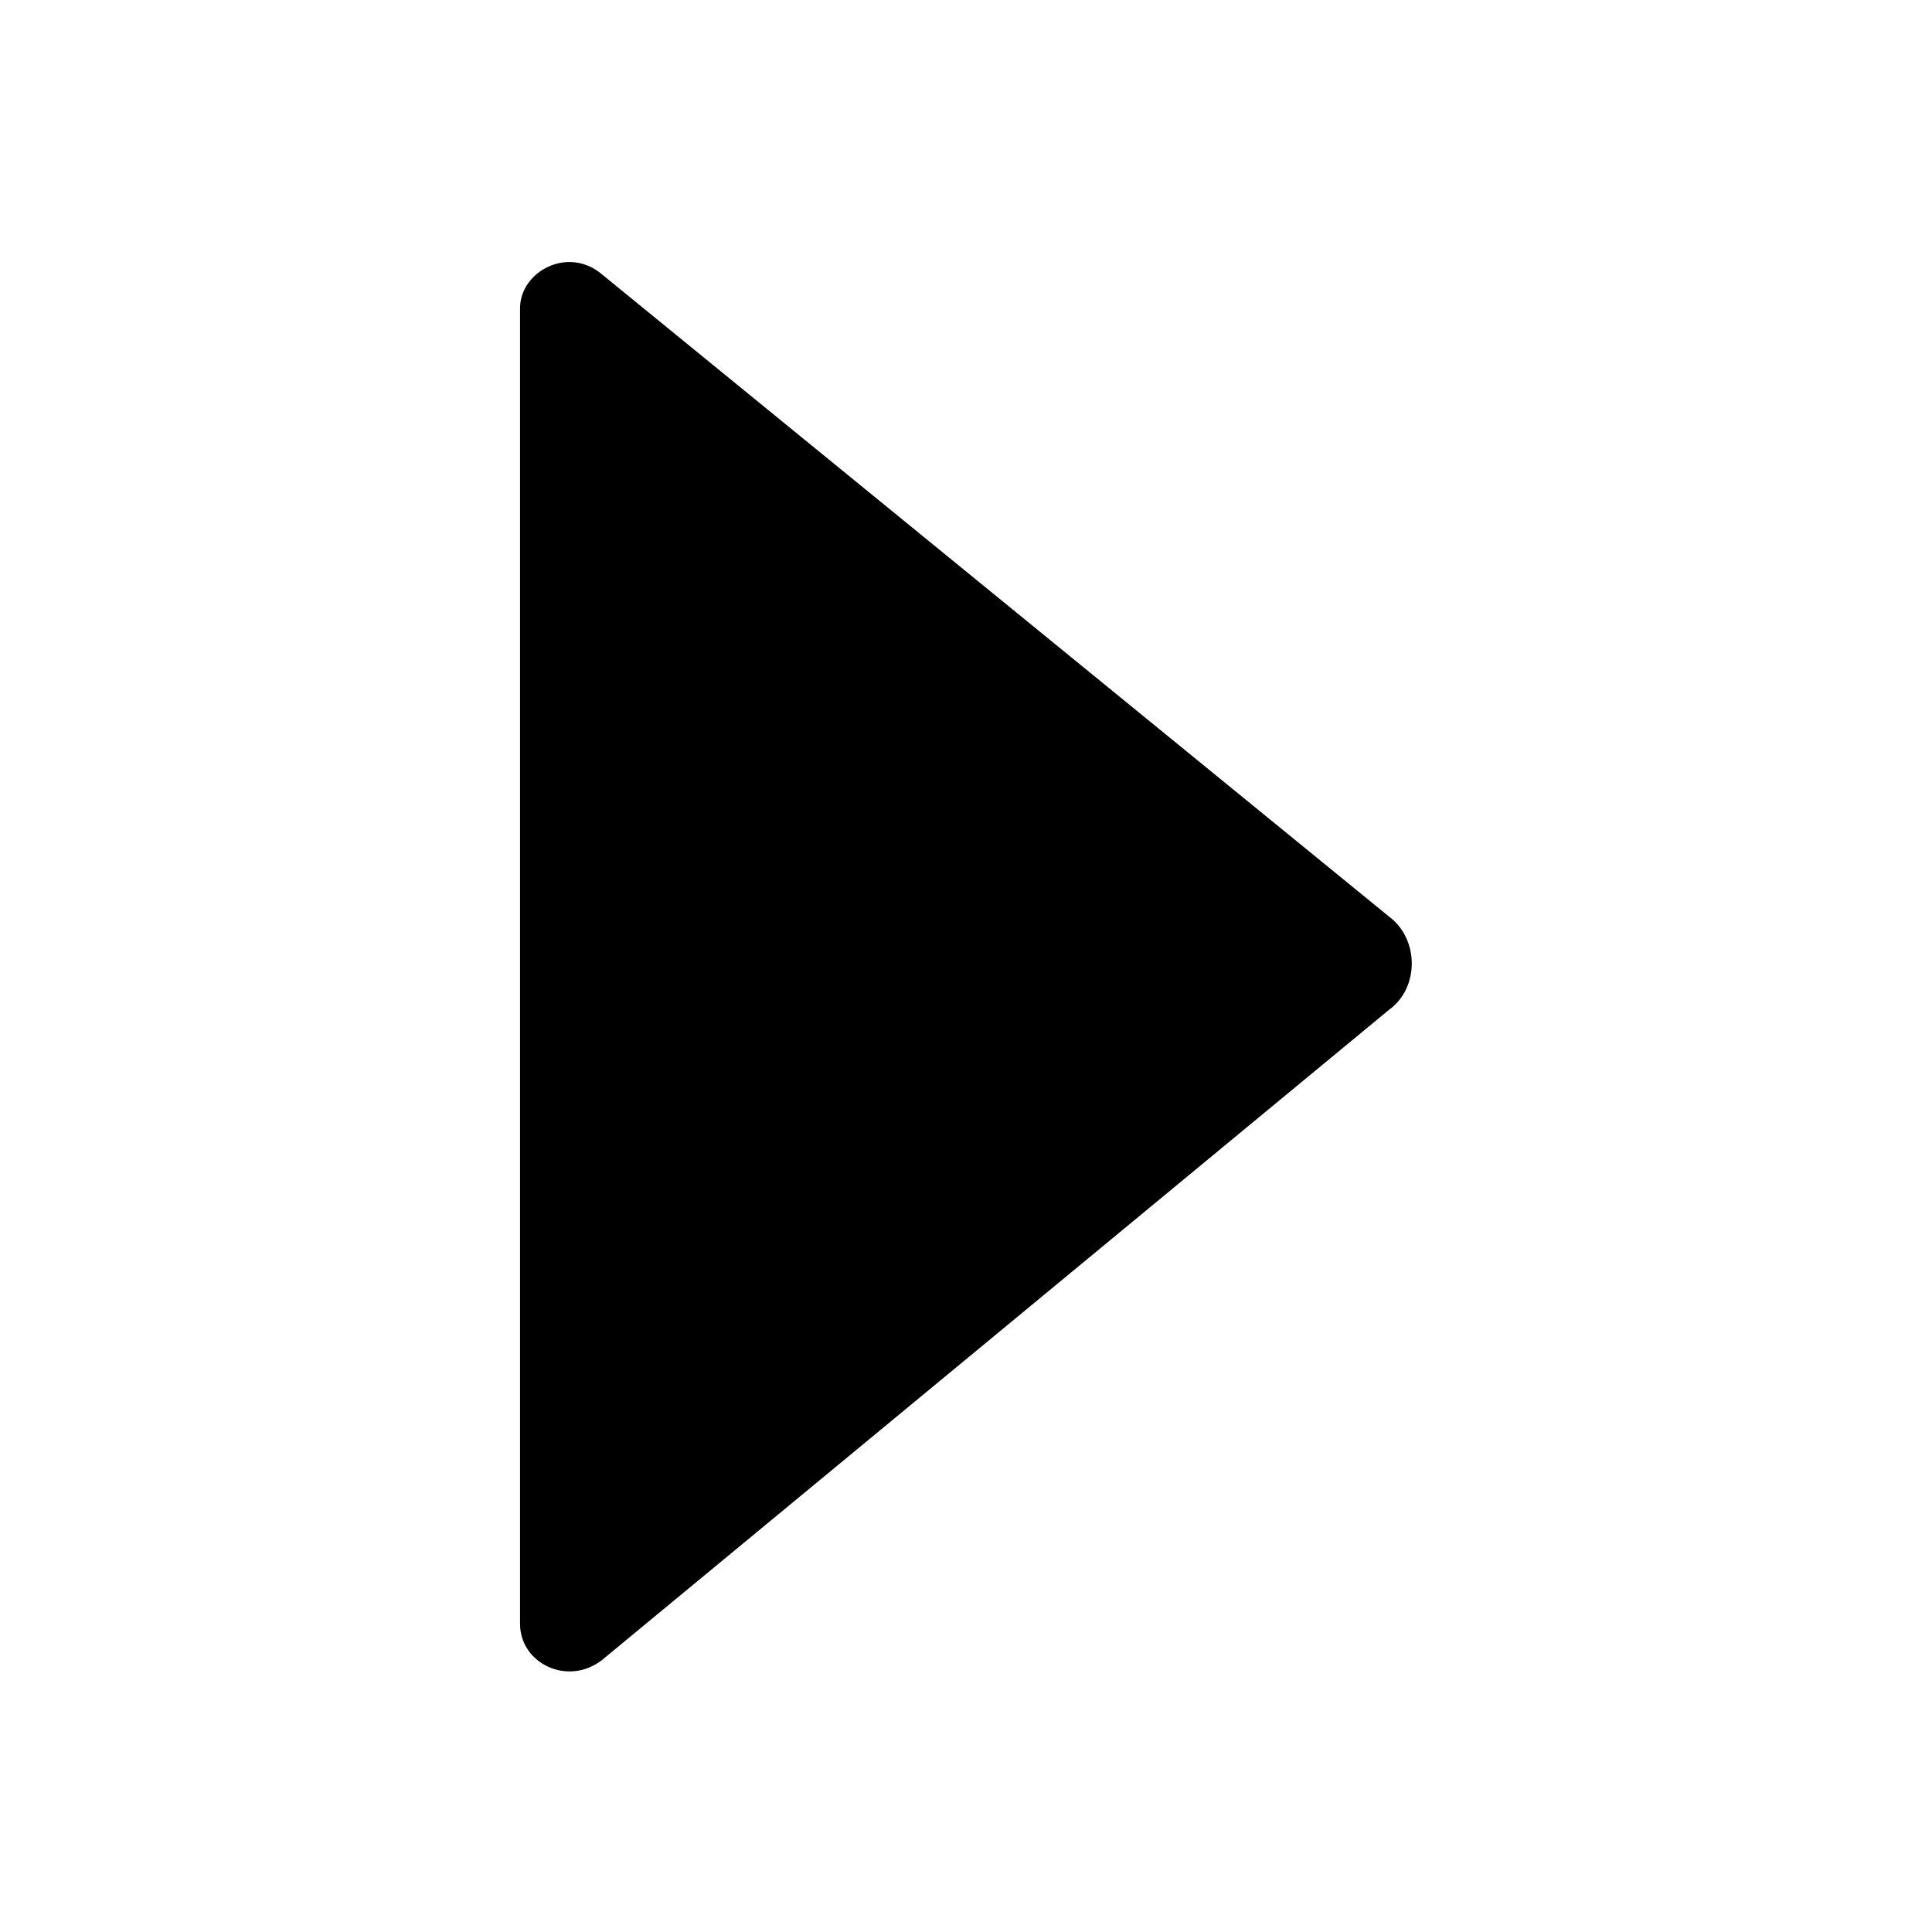
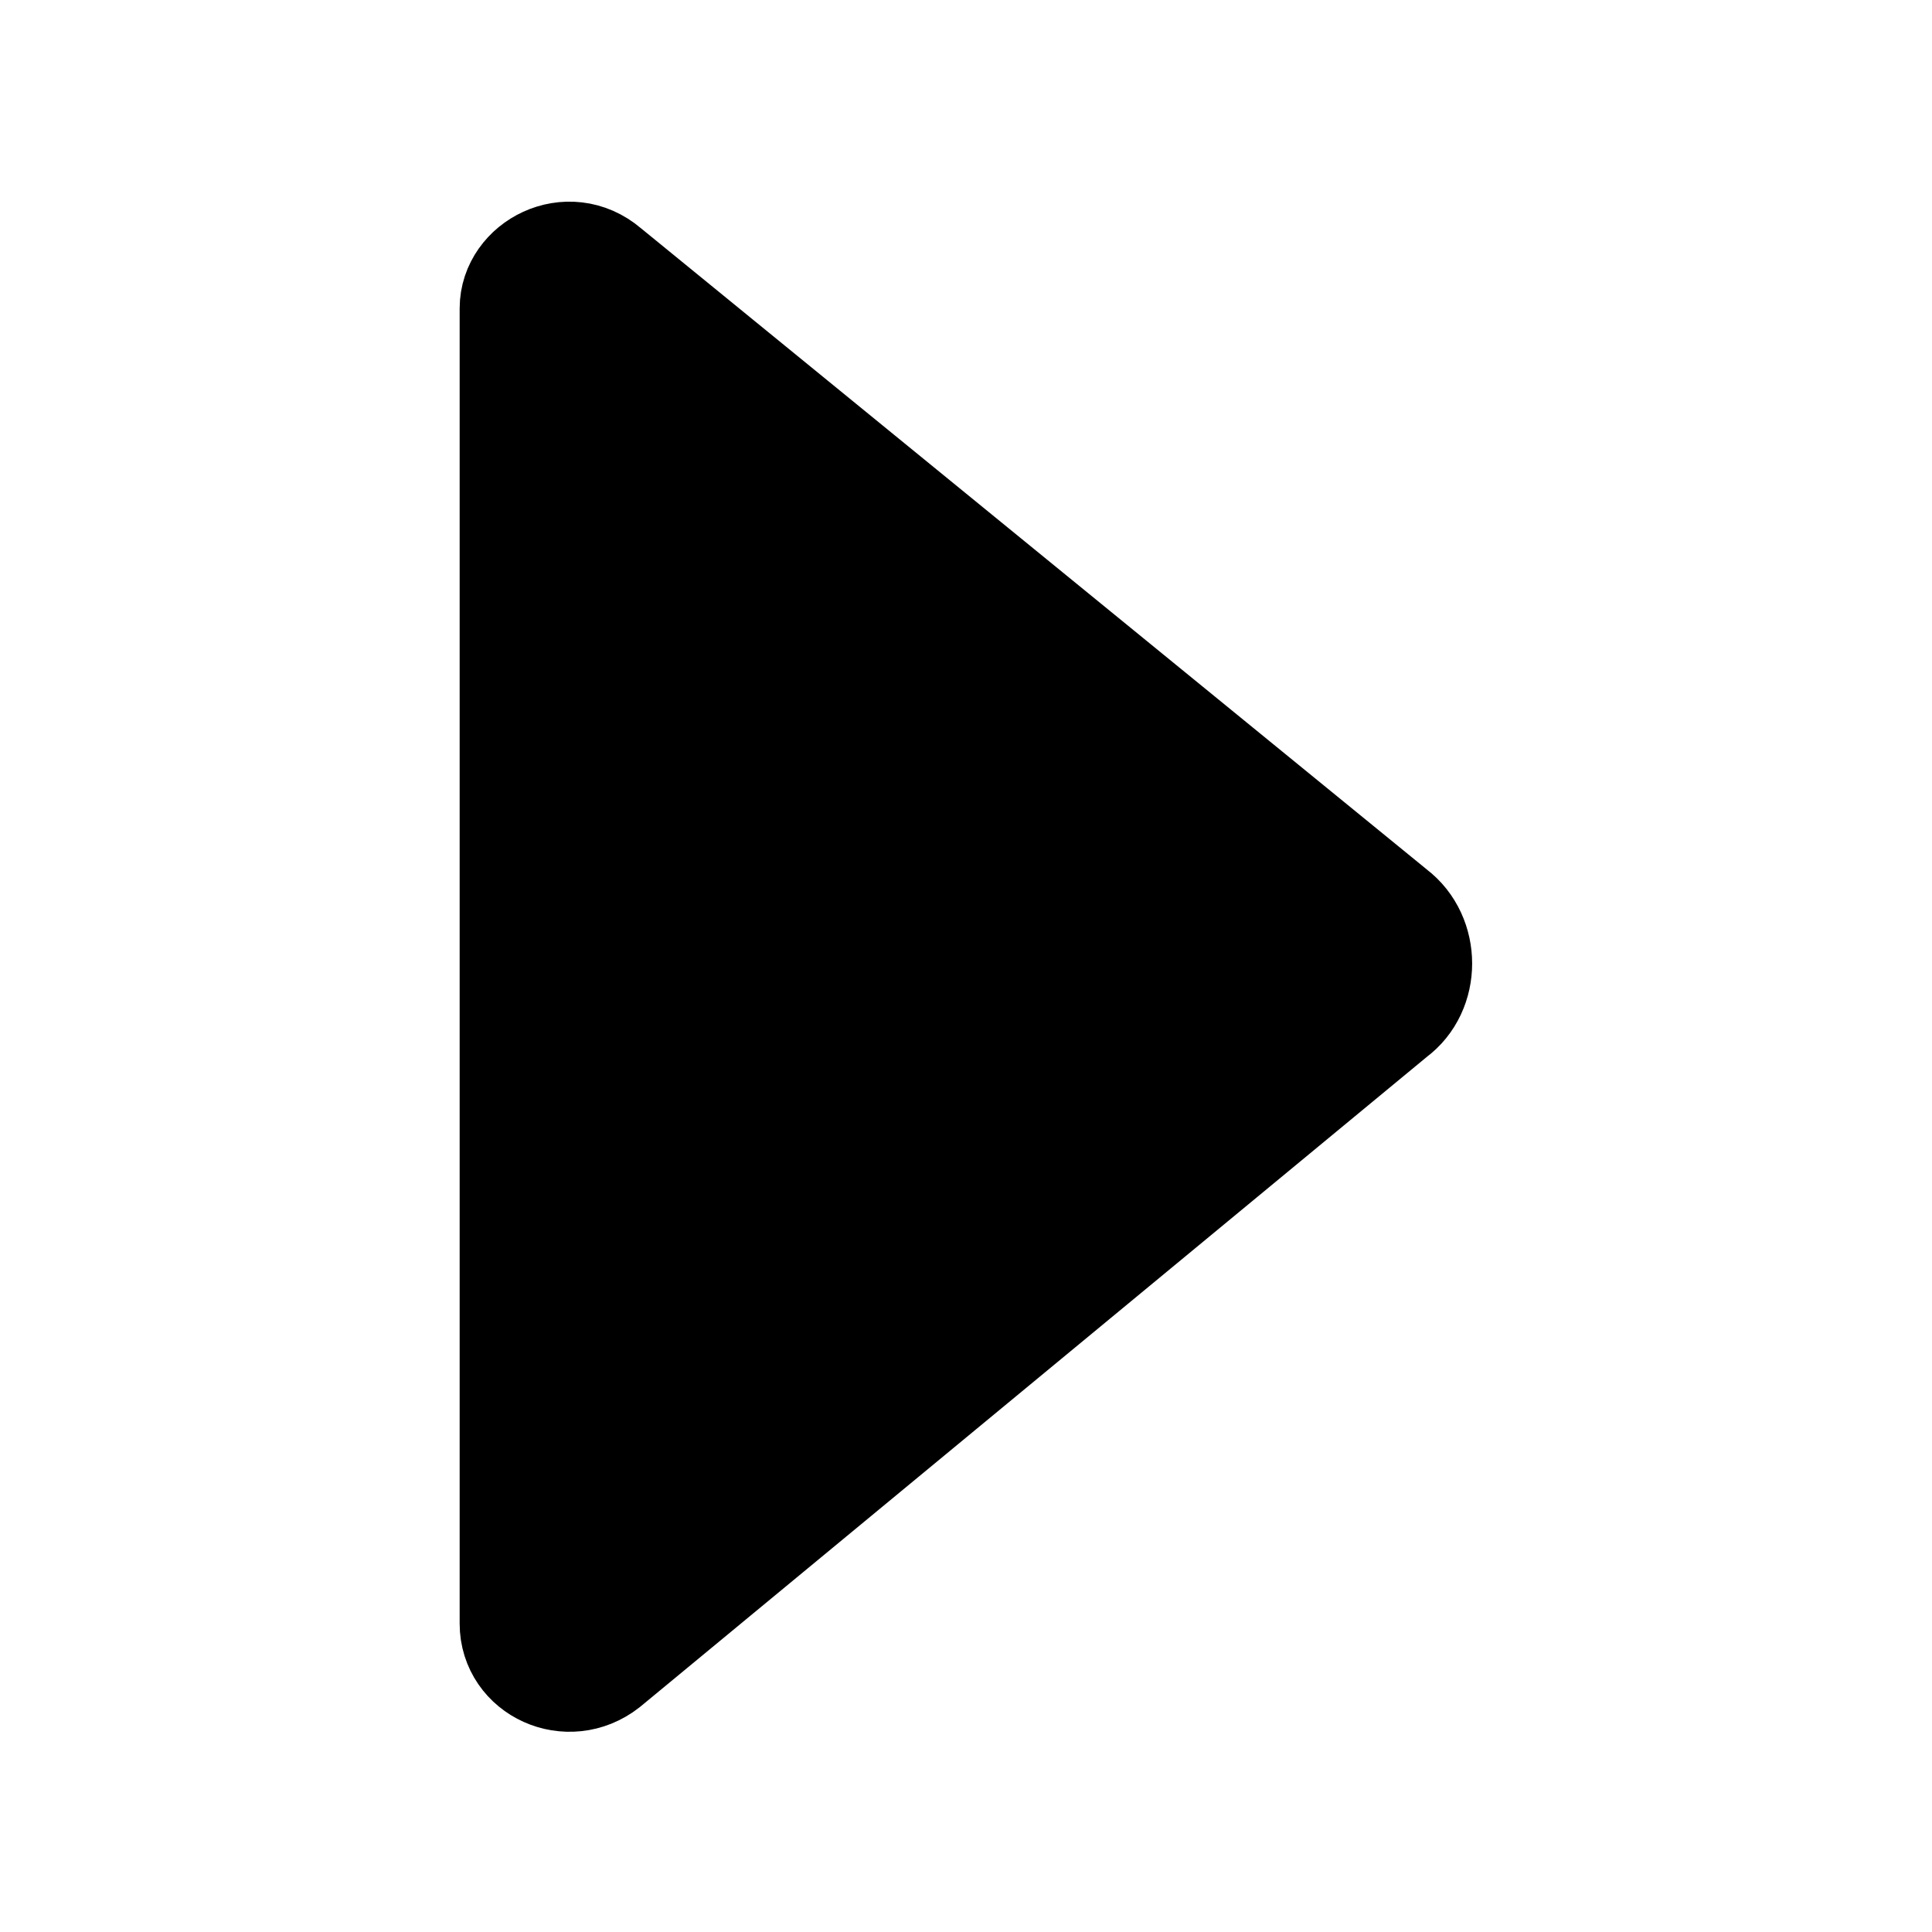
<svg xmlns="http://www.w3.org/2000/svg" viewBox="0 0 24 24" fill="currentColor">
-   <path d="M6.46 20.17V3.83c0-0.46 0.6-0.78 1.02-0.42l9.78 7.98c0.37 0.28 0.37 0.88 0 1.15l-9.78 8.08c-0.42 0.33-1.02 0.05-1.02-0.45Z" />
+   <path d="M6.46 20.17V3.83c0-0.46 0.6-0.78 1.02-0.42l9.78 7.98c0.37 0.28 0.37 0.88 0 1.15l-9.78 8.08c-0.42 0.33-1.02 0.05-1.02-0.45Z" stroke="currentColor" stroke-width="1.5" stroke-linejoin="round" />
</svg>
